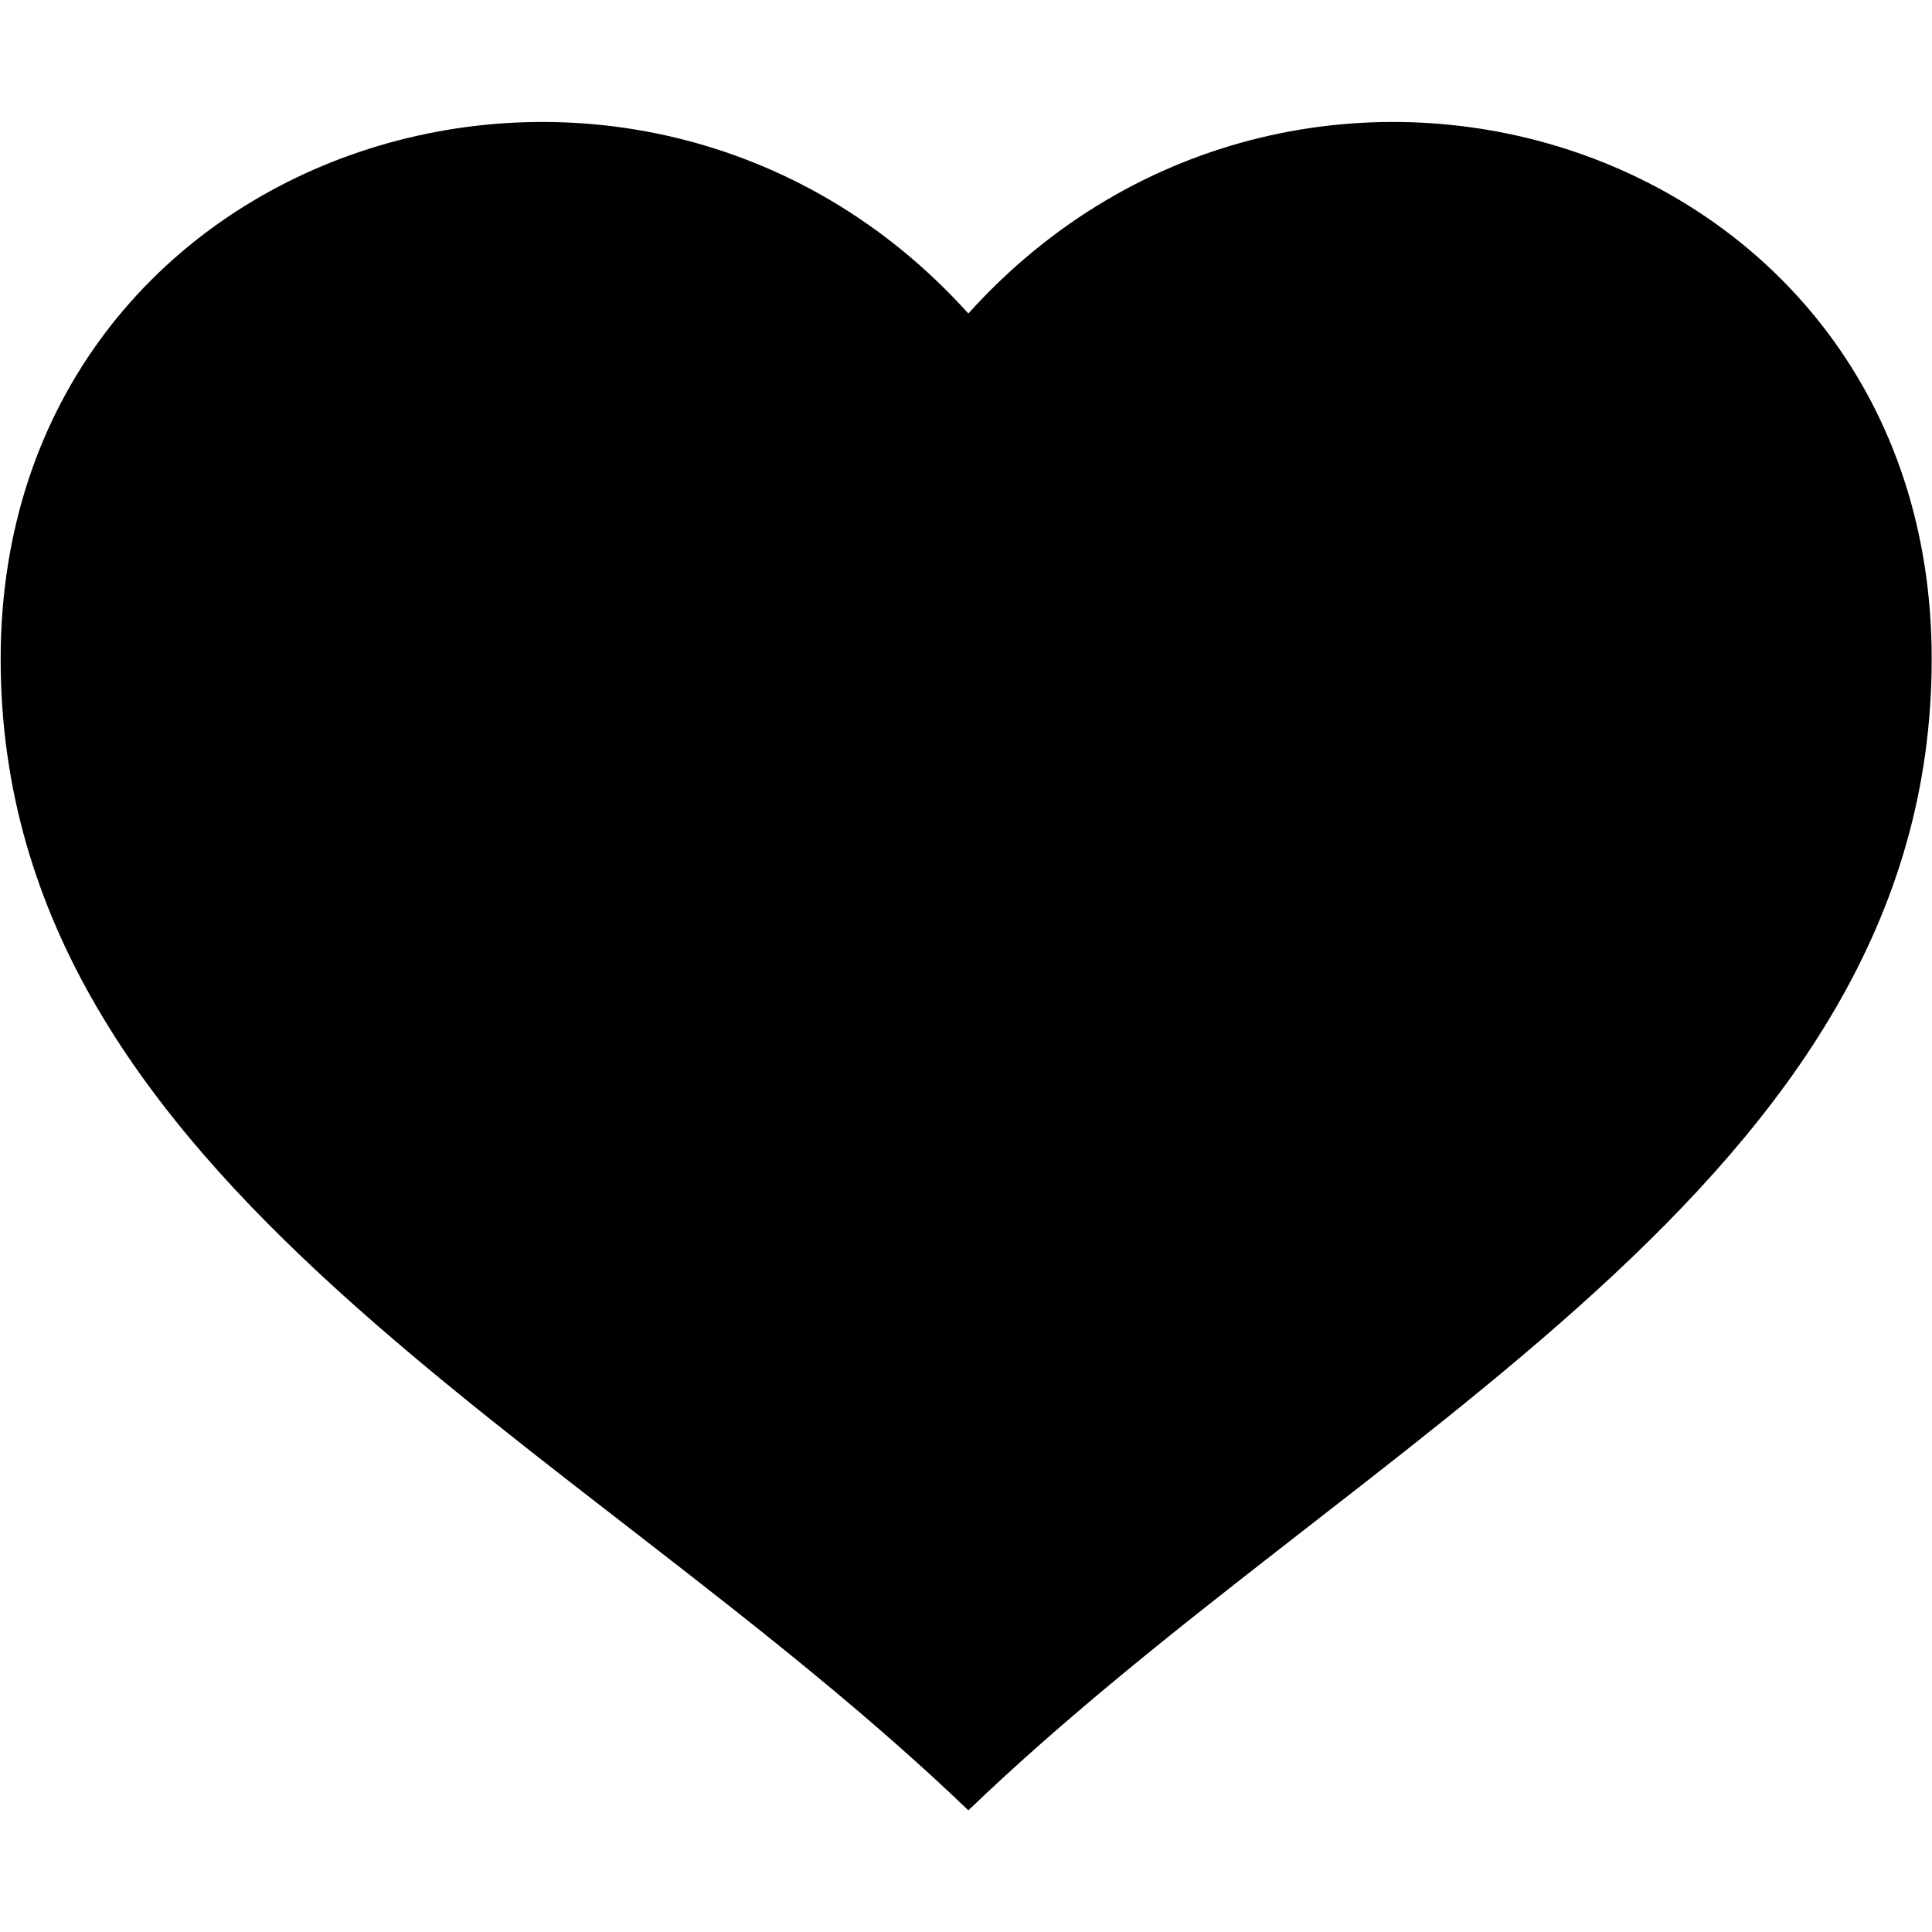
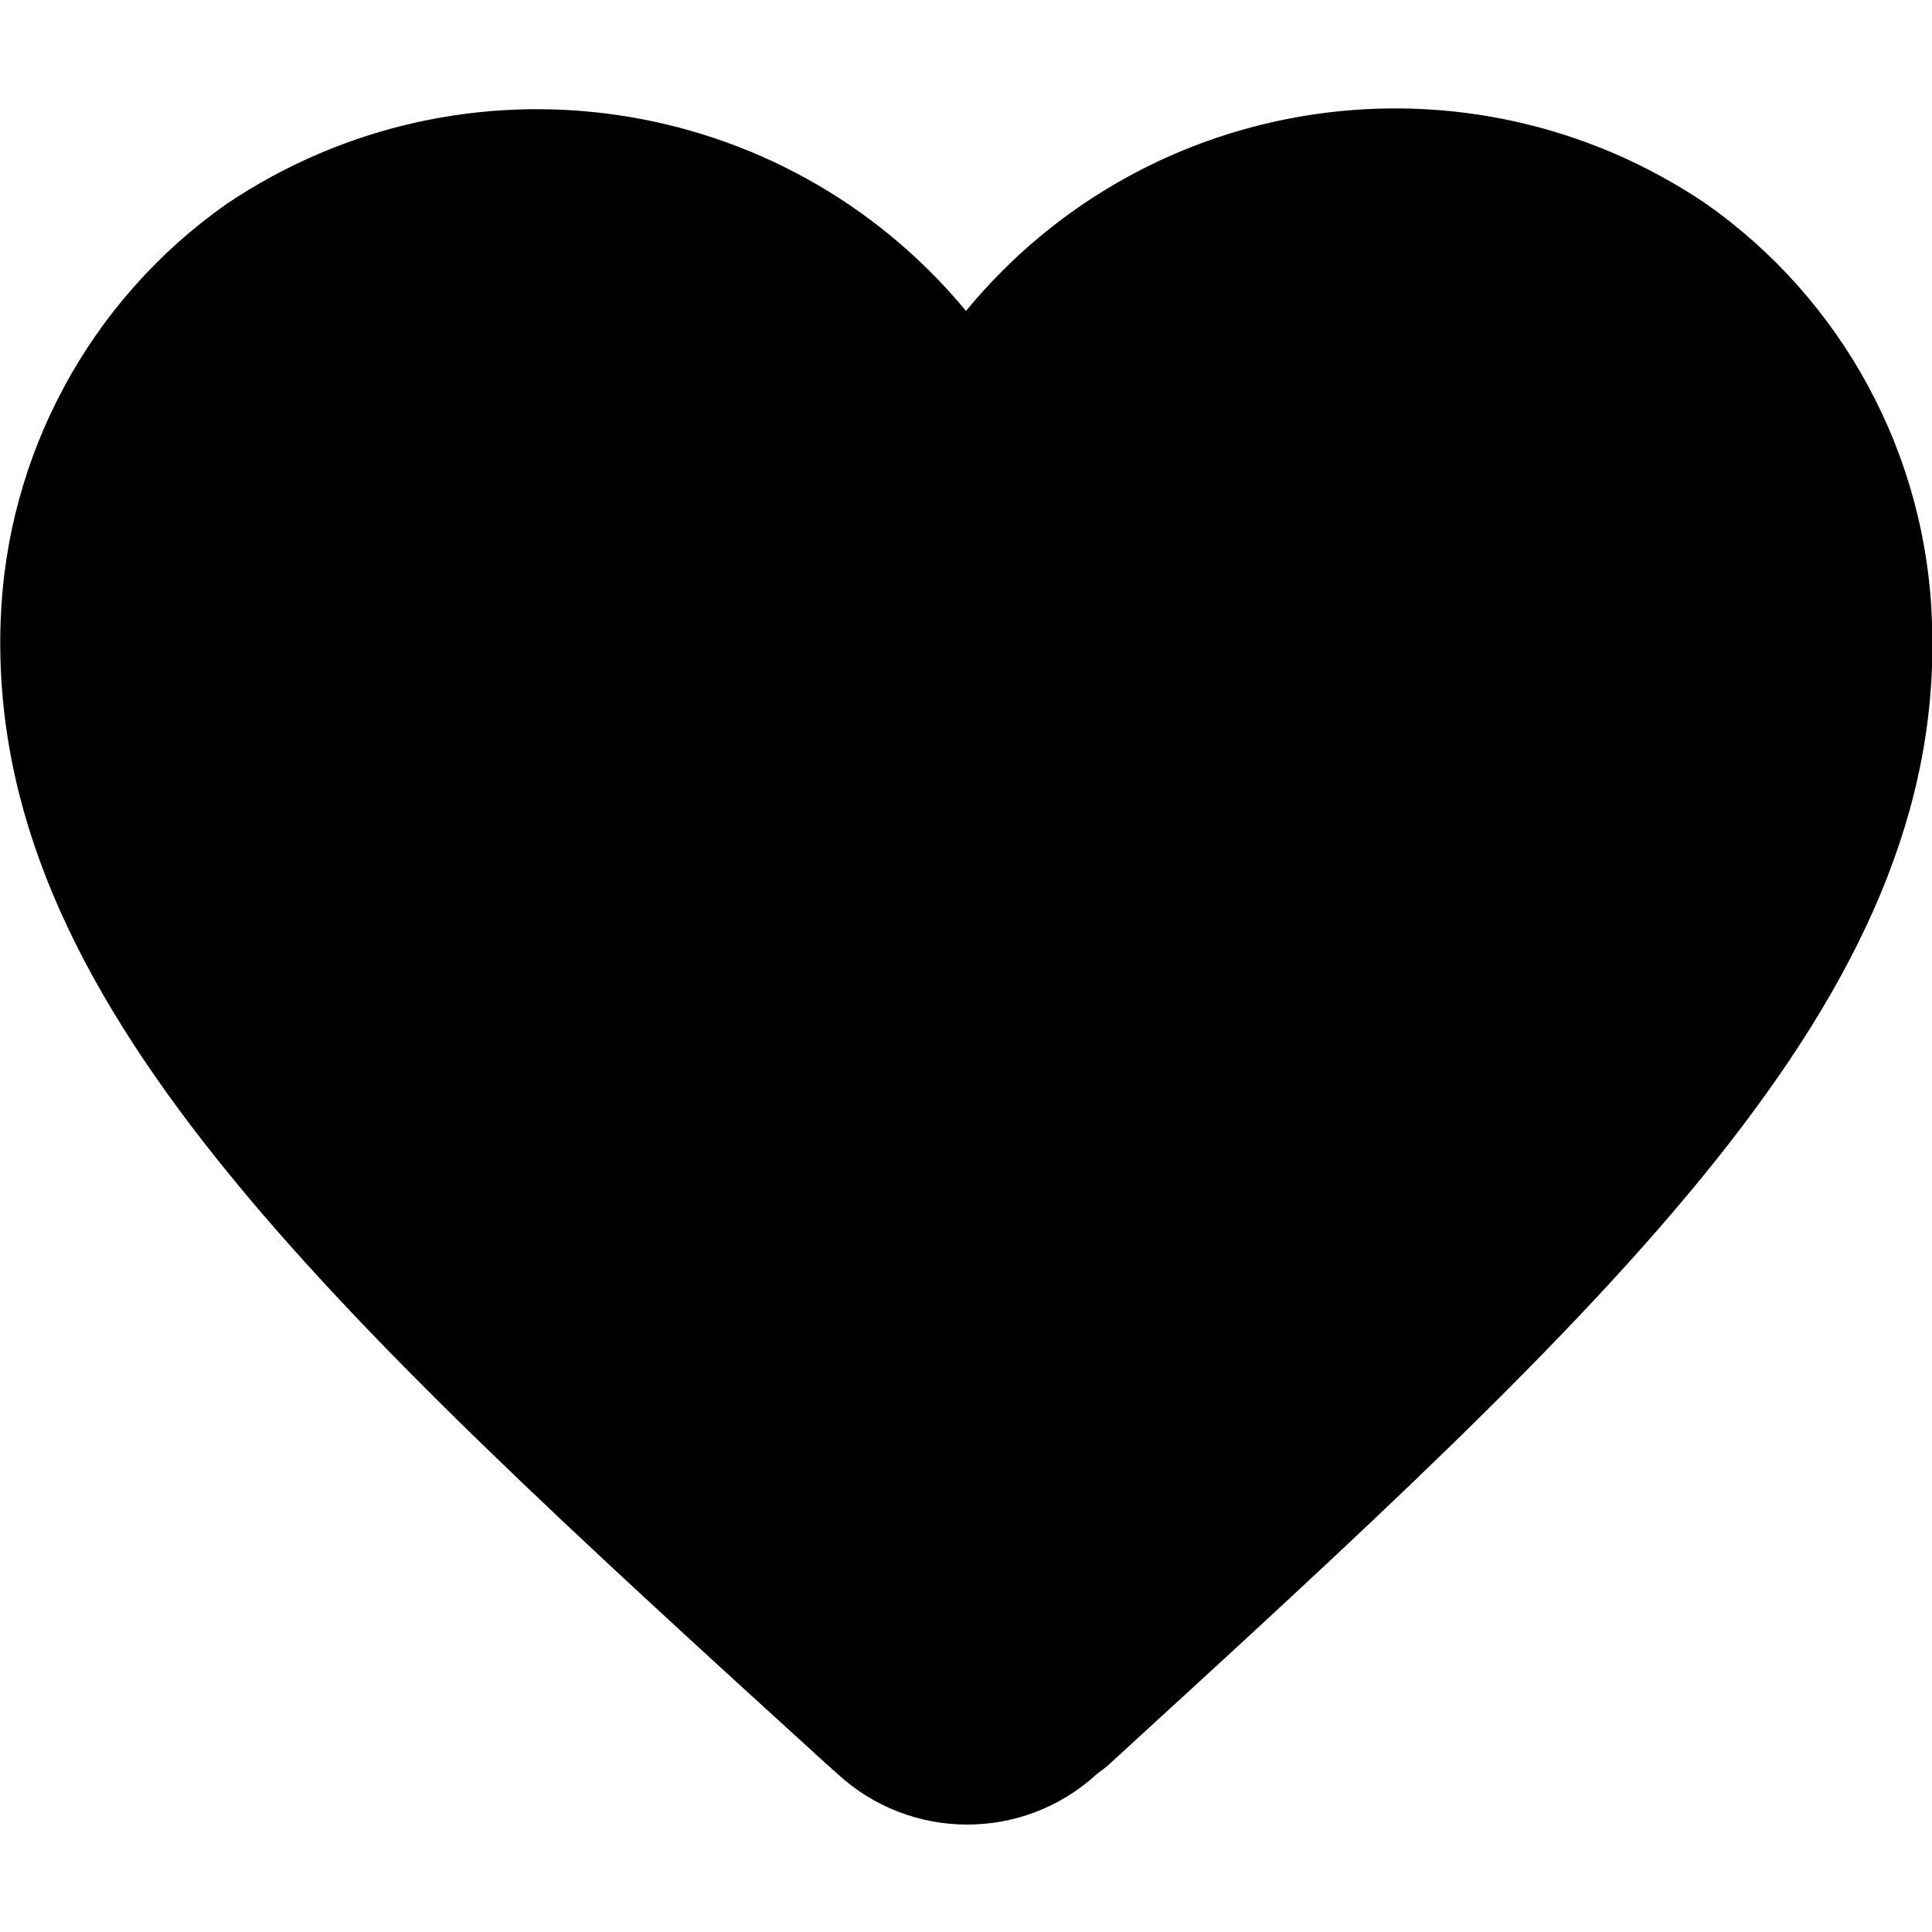
<svg xmlns="http://www.w3.org/2000/svg" preserveAspectRatio="xMidYMid" width="32" height="32" viewBox="0 0 32 32">
-   <path d="M16.039,5.193 C10.504,-0.952 0.011,2.297 0.011,10.914 C0.011,19.602 9.570,23.770 16.039,29.985 C22.507,23.770 31.995,19.602 31.995,10.914 C31.995,2.297 21.573,-0.952 16.039,5.193 Z" />
+   <path d="M18.16 29.39a3.17 3.17 0 0 1-4.3-.02l-.18-.16C5.28 21.56-.2 16.54.01 10.3a8.82 8.82 0 0 1 3.74-6.92A9.22 9.22 0 0 1 16 5.15a9.2 9.2 0 0 1 12.25-1.78A8.82 8.82 0 0 1 32 10.3c.23 6.25-5.27 11.27-13.67 18.96z" data-name="Layer 8" />
</svg>
